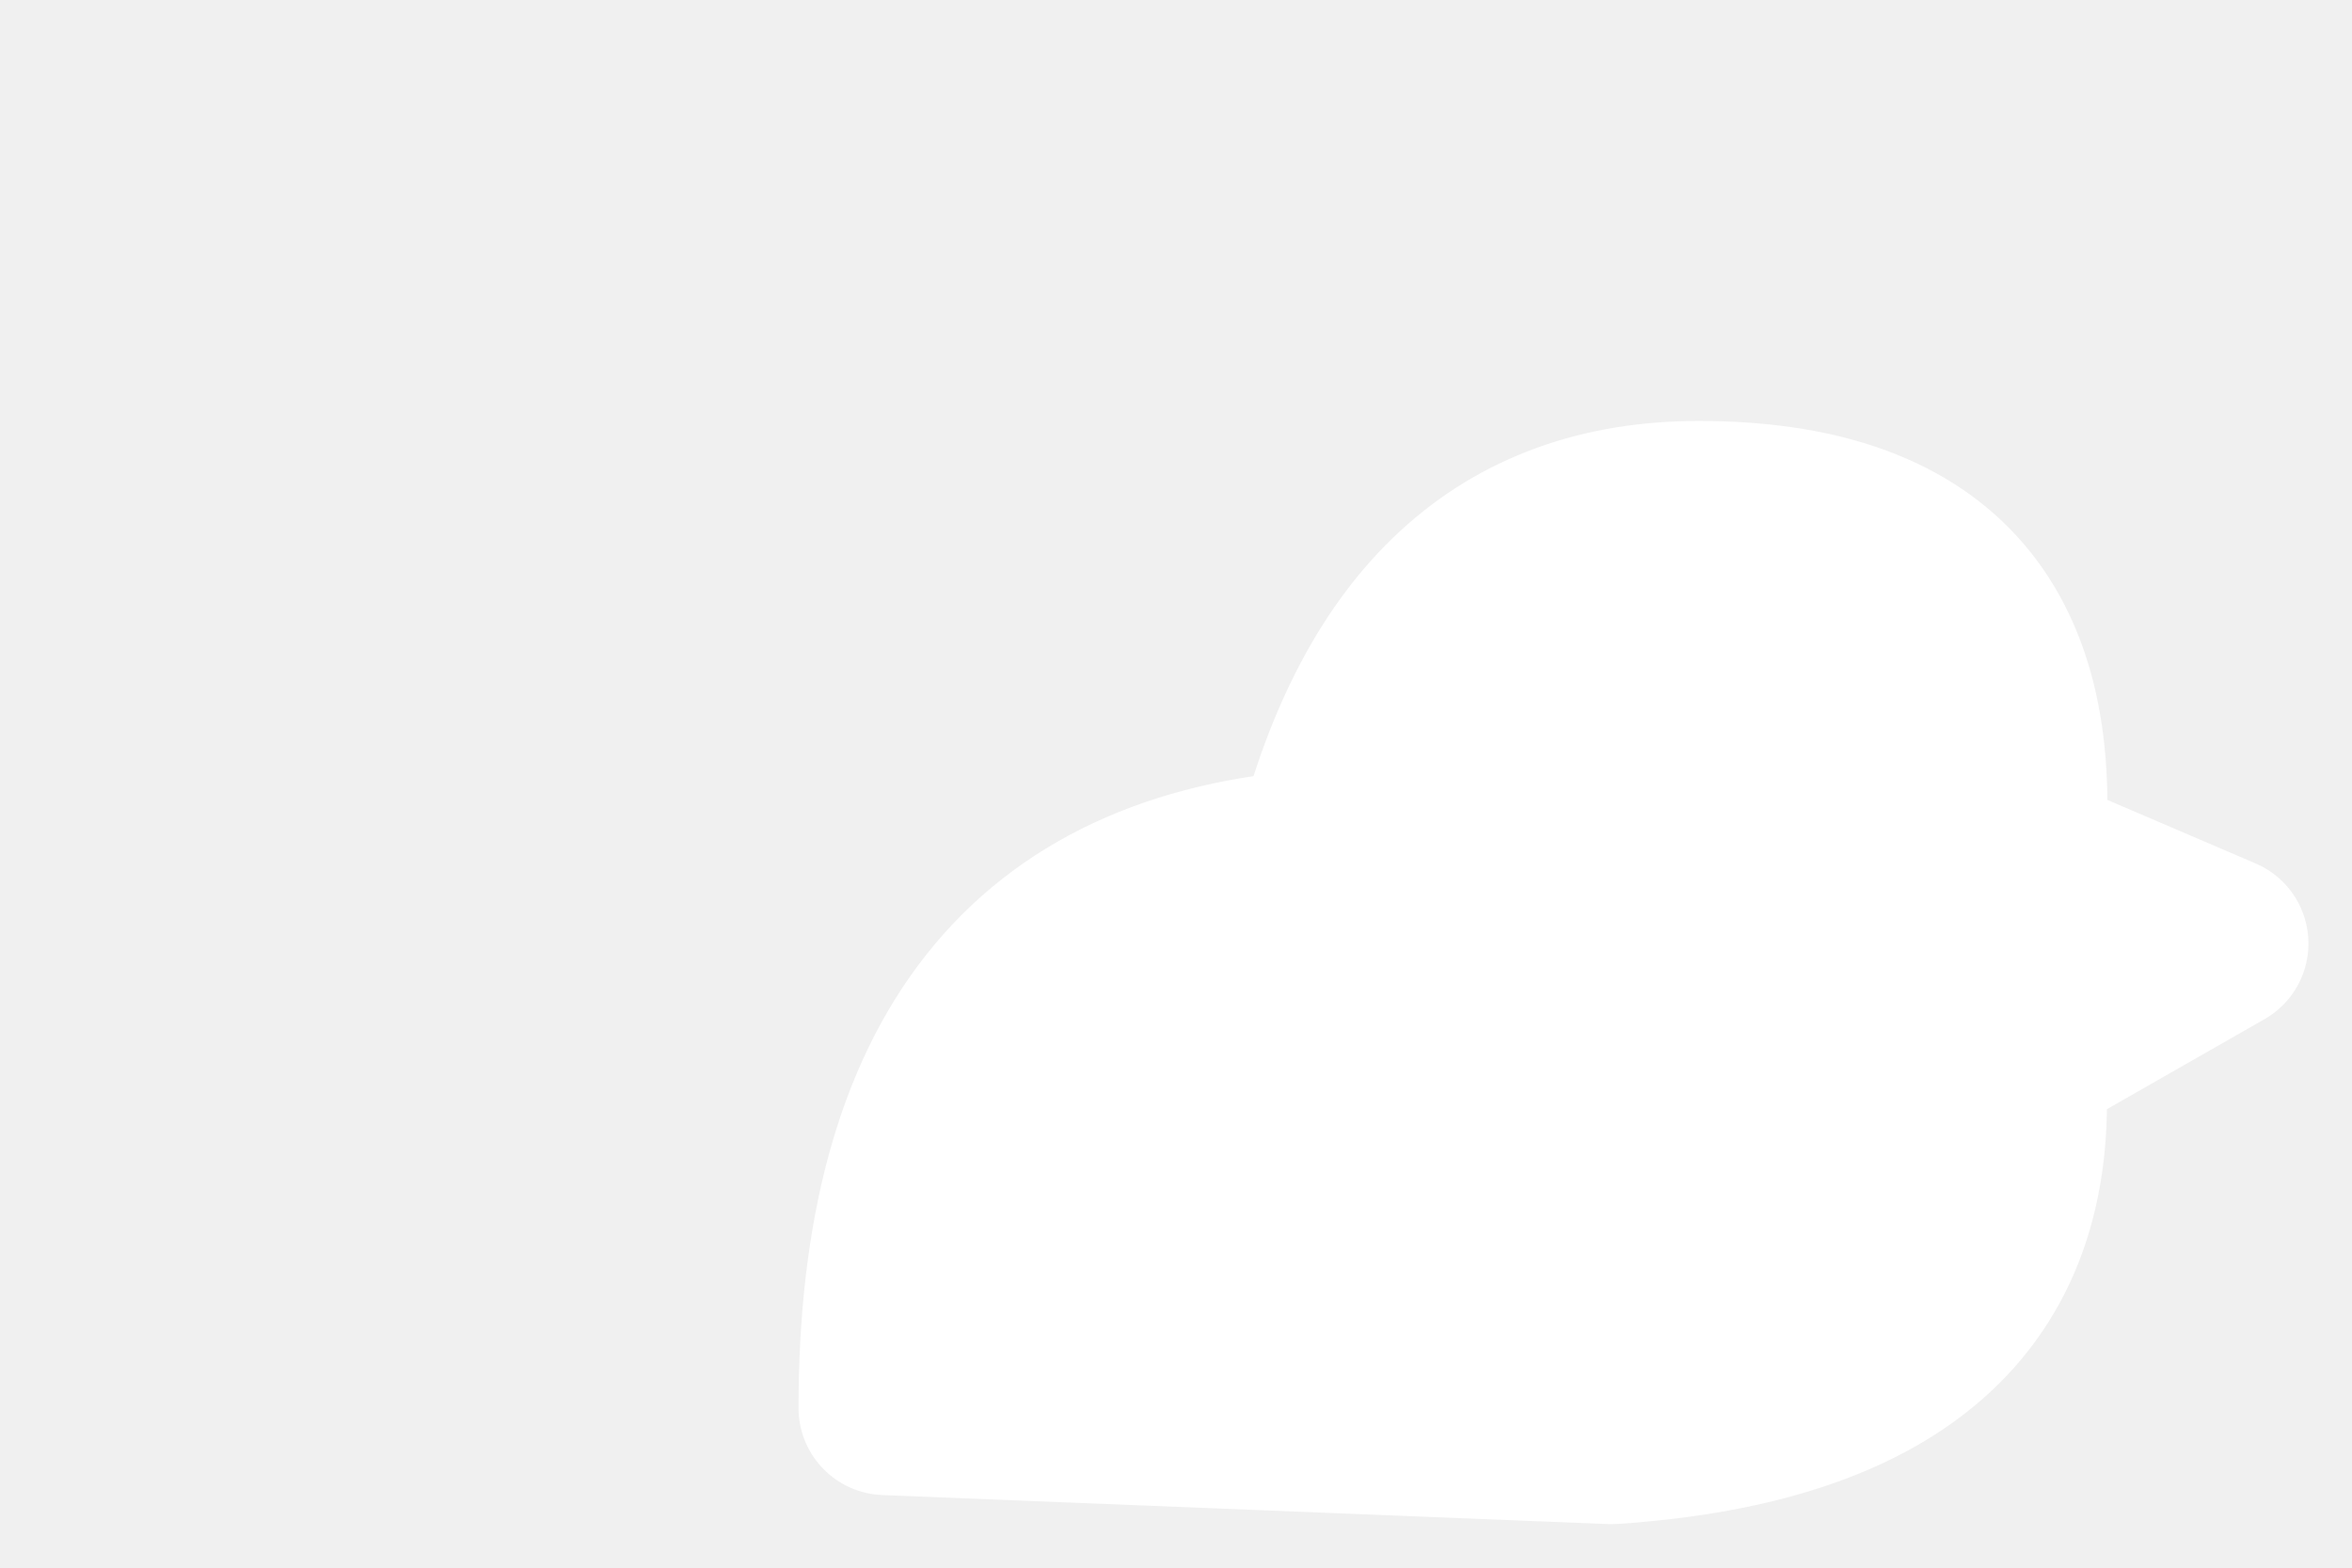
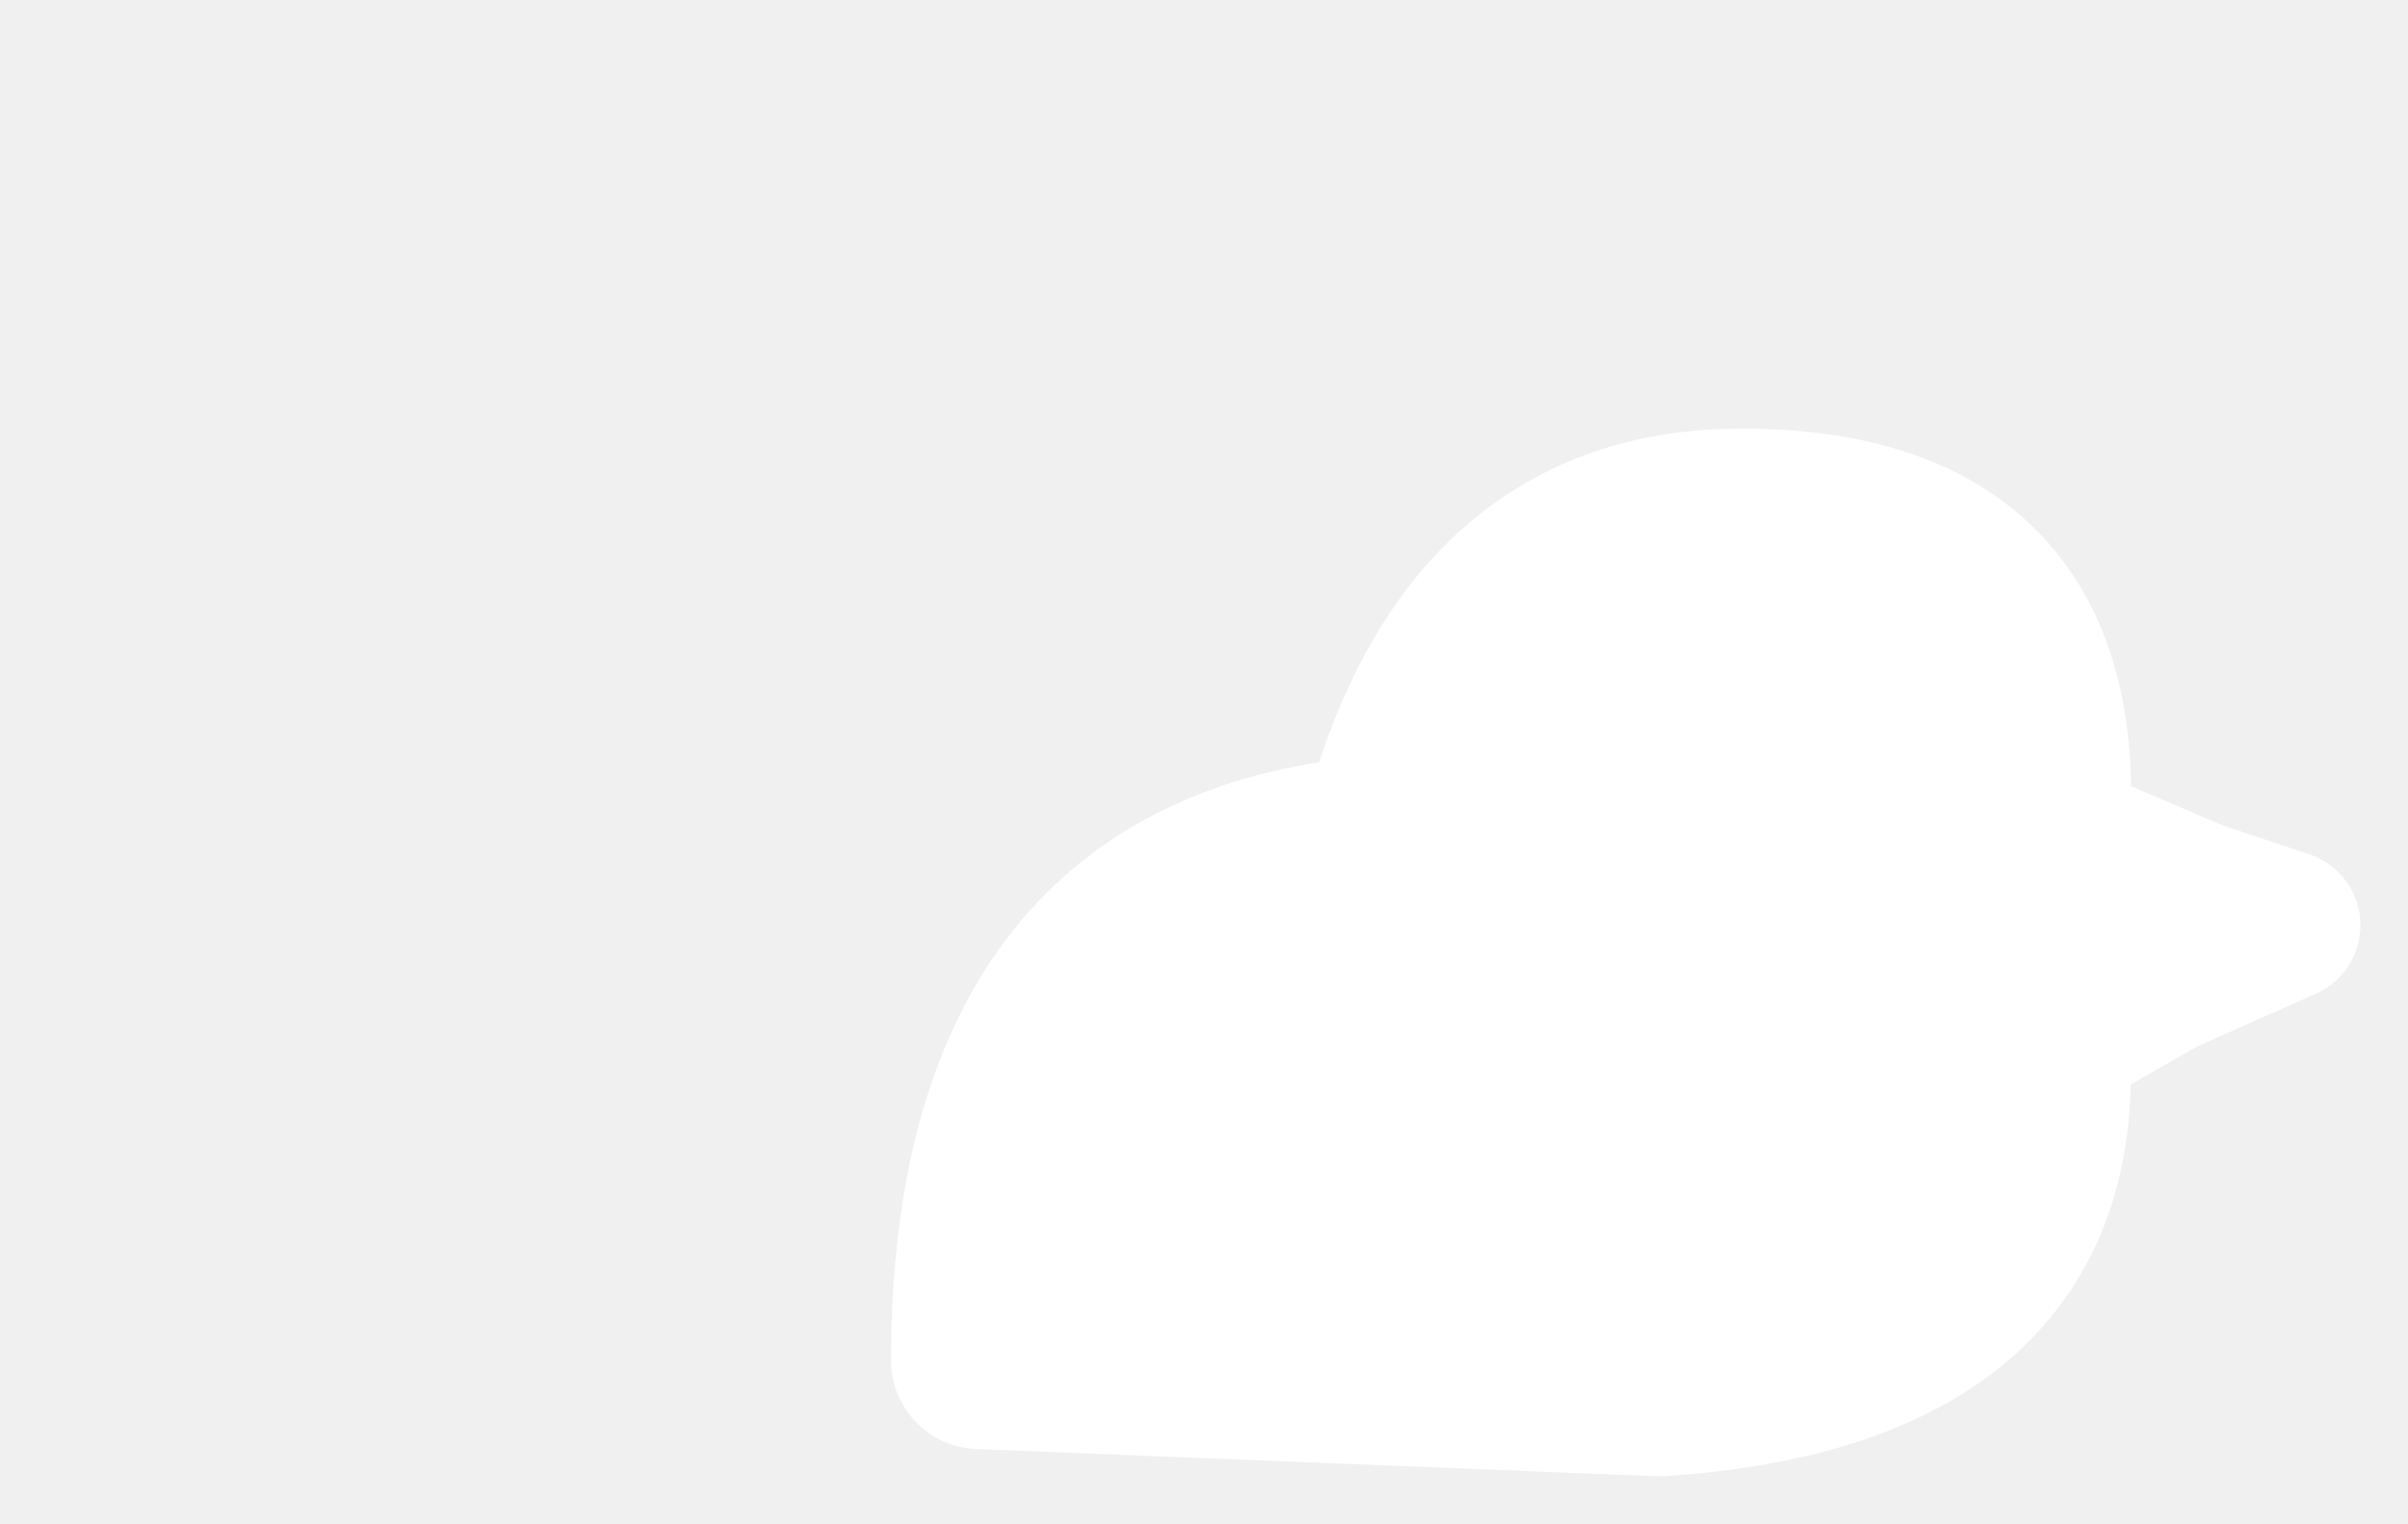
- <svg xmlns="http://www.w3.org/2000/svg" width="162" height="108" viewBox="0 0 162 108">
-   <path d="M61 97Q61 61 91 59Q97 35 117 35Q141 35 139 59L153 65L139 73Q141 97 111 99Z" fill="#FFFFFF" stroke="#FFFFFF" stroke-width="8" stroke-linejoin="round" stroke-linecap="round" />
-   <path d="M61 97Q61 61 91 59Q97 35 117 35Q141 35 139 59L153 65L139 73Q141 97 111 99Z" fill="none" stroke="#FFFFFF" stroke-width="12" stroke-linejoin="round" stroke-linecap="round" />
+ <svg xmlns="http://www.w3.org/2000/svg" width="177" height="112" viewBox="0 0 177 112">
+   <path d="M72 100Q72 64 102 62Q108 38 128 38Q152 38 150 62L164 68L150 76Q152 100 122 102Z" fill="#FFFFFF" stroke="#FFFFFF" stroke-width="8" stroke-linejoin="round" stroke-linecap="round" />
+   <path d="M150 62L168 68L150 76Z" fill="#FFFFFF" stroke="#FFFFFF" stroke-width="11" stroke-linejoin="round" stroke-linecap="round" />
+   <path d="M72 100Q72 64 102 62Q108 38 128 38Q152 38 150 62L164 68L150 76Q152 100 122 102Z" fill="none" stroke="#FFFFFF" stroke-width="13" stroke-linejoin="round" stroke-linecap="round" />
</svg>
